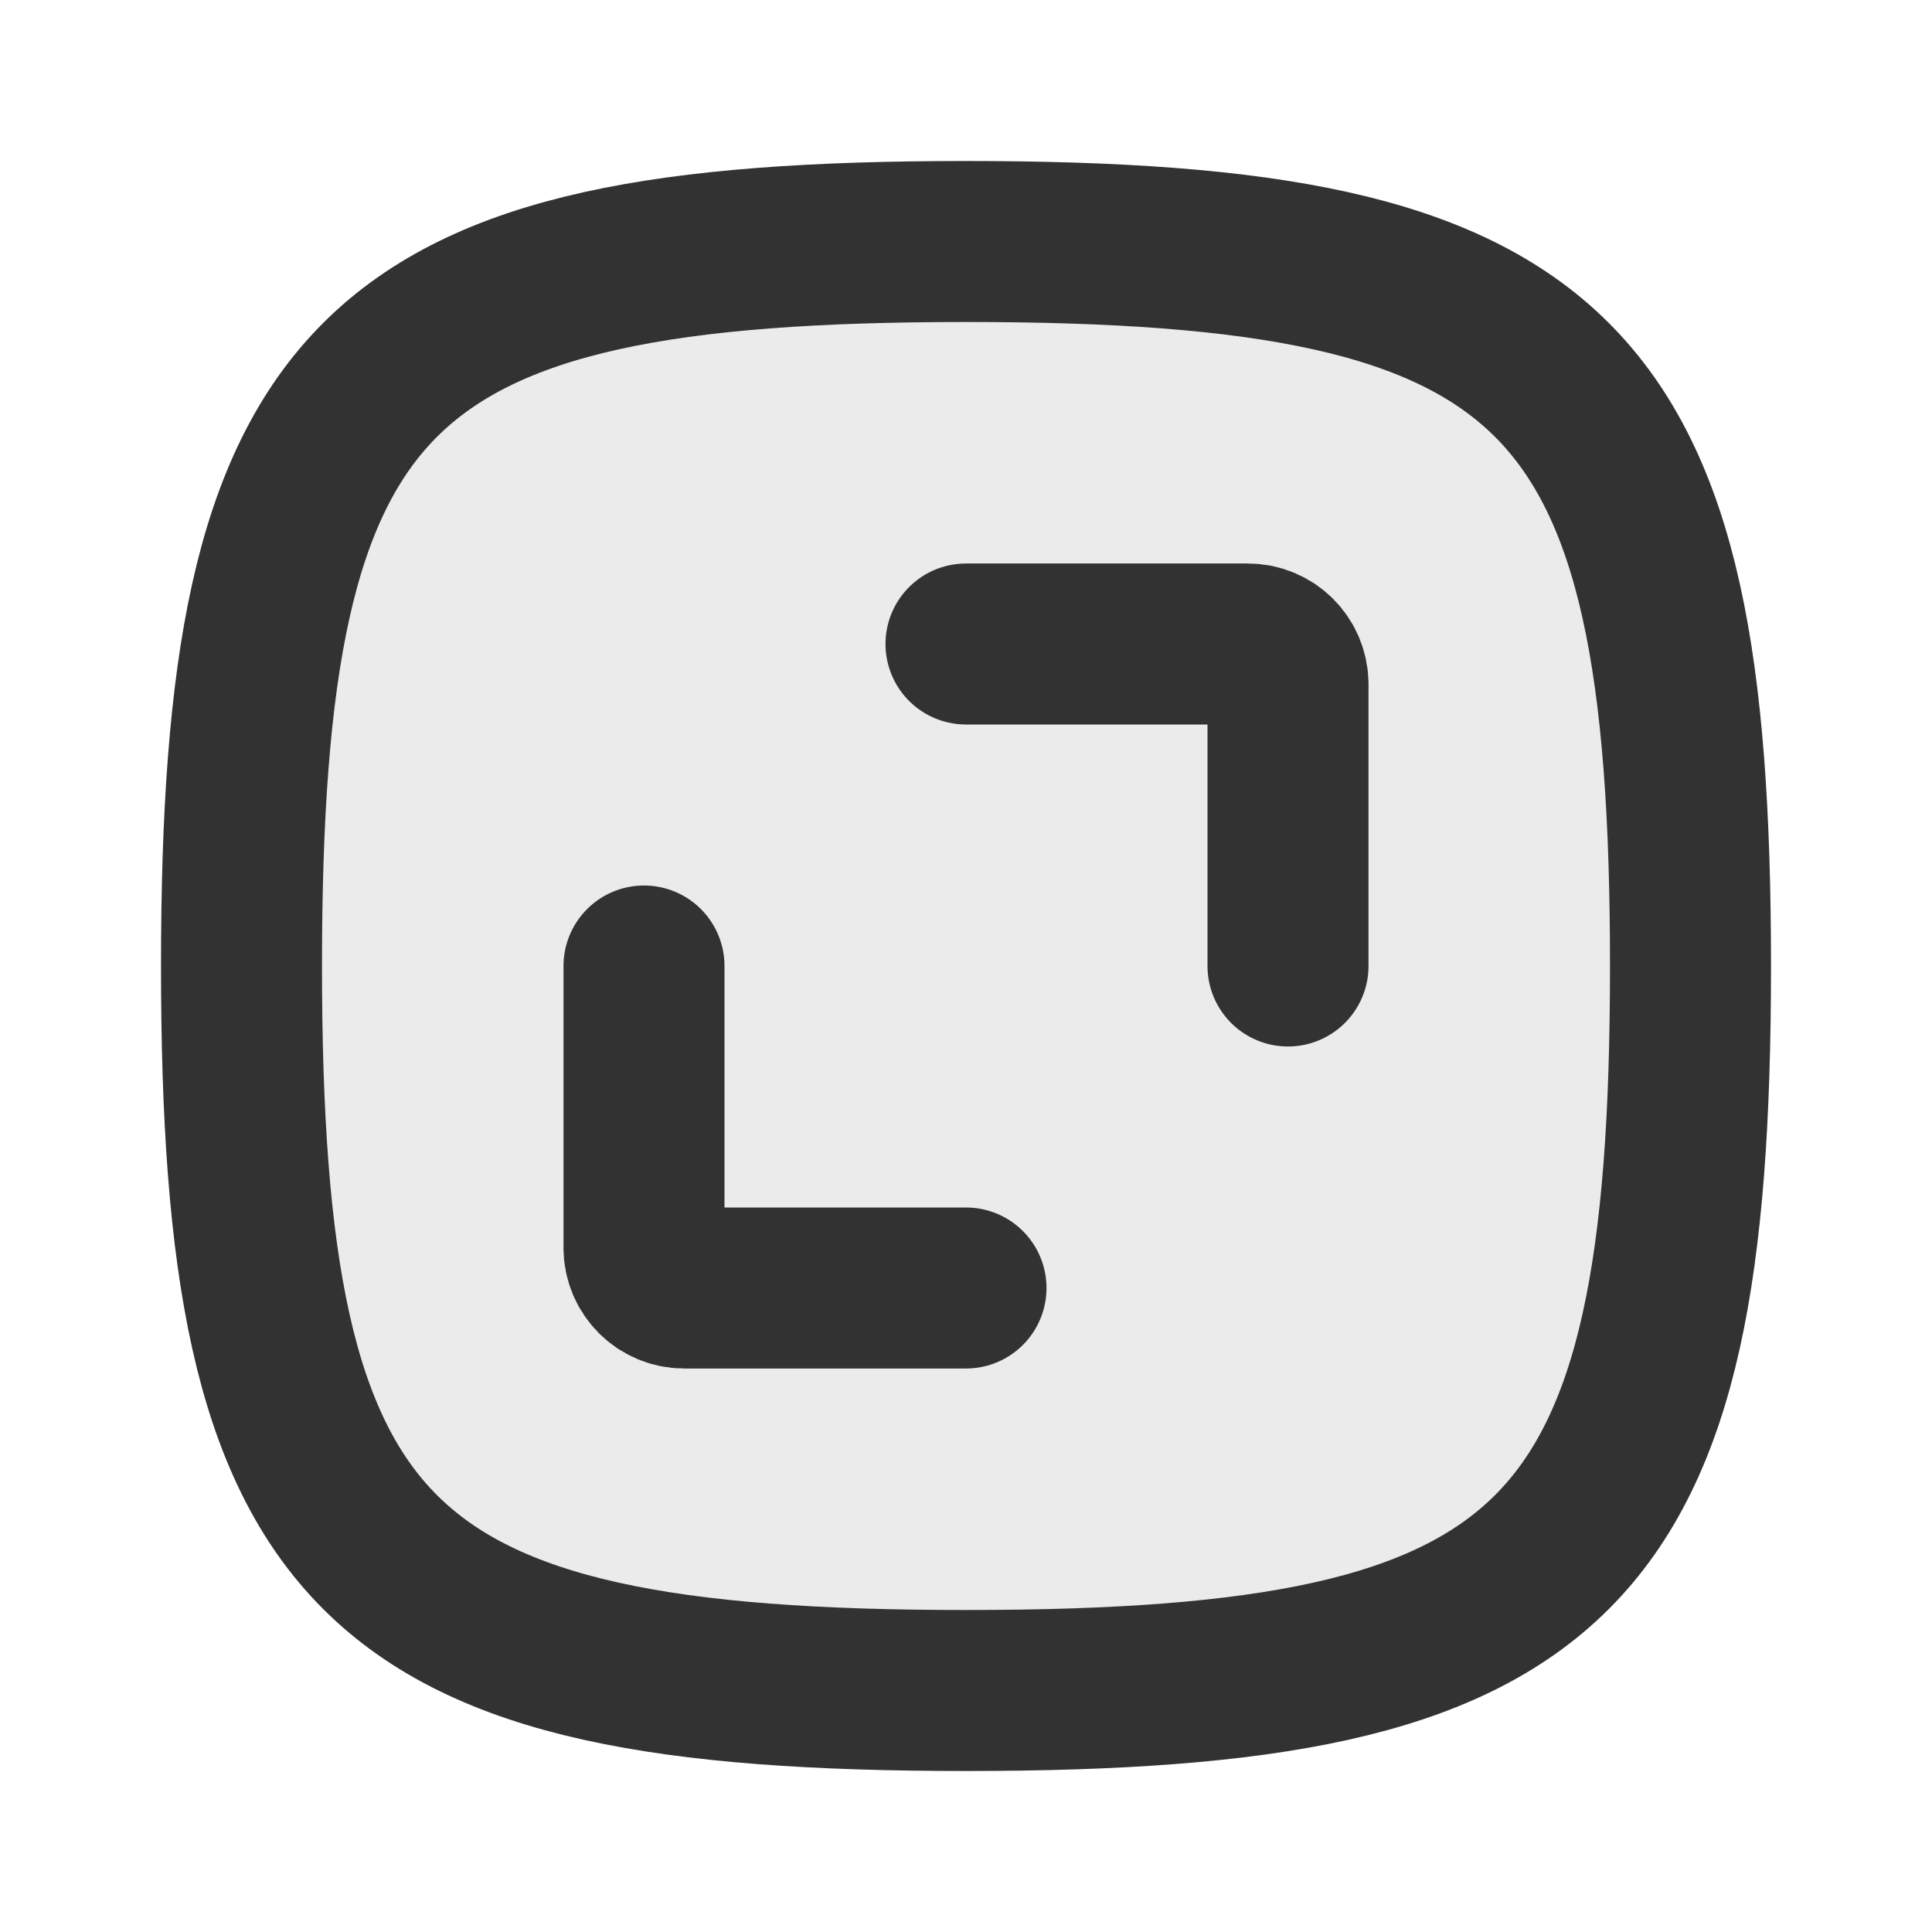
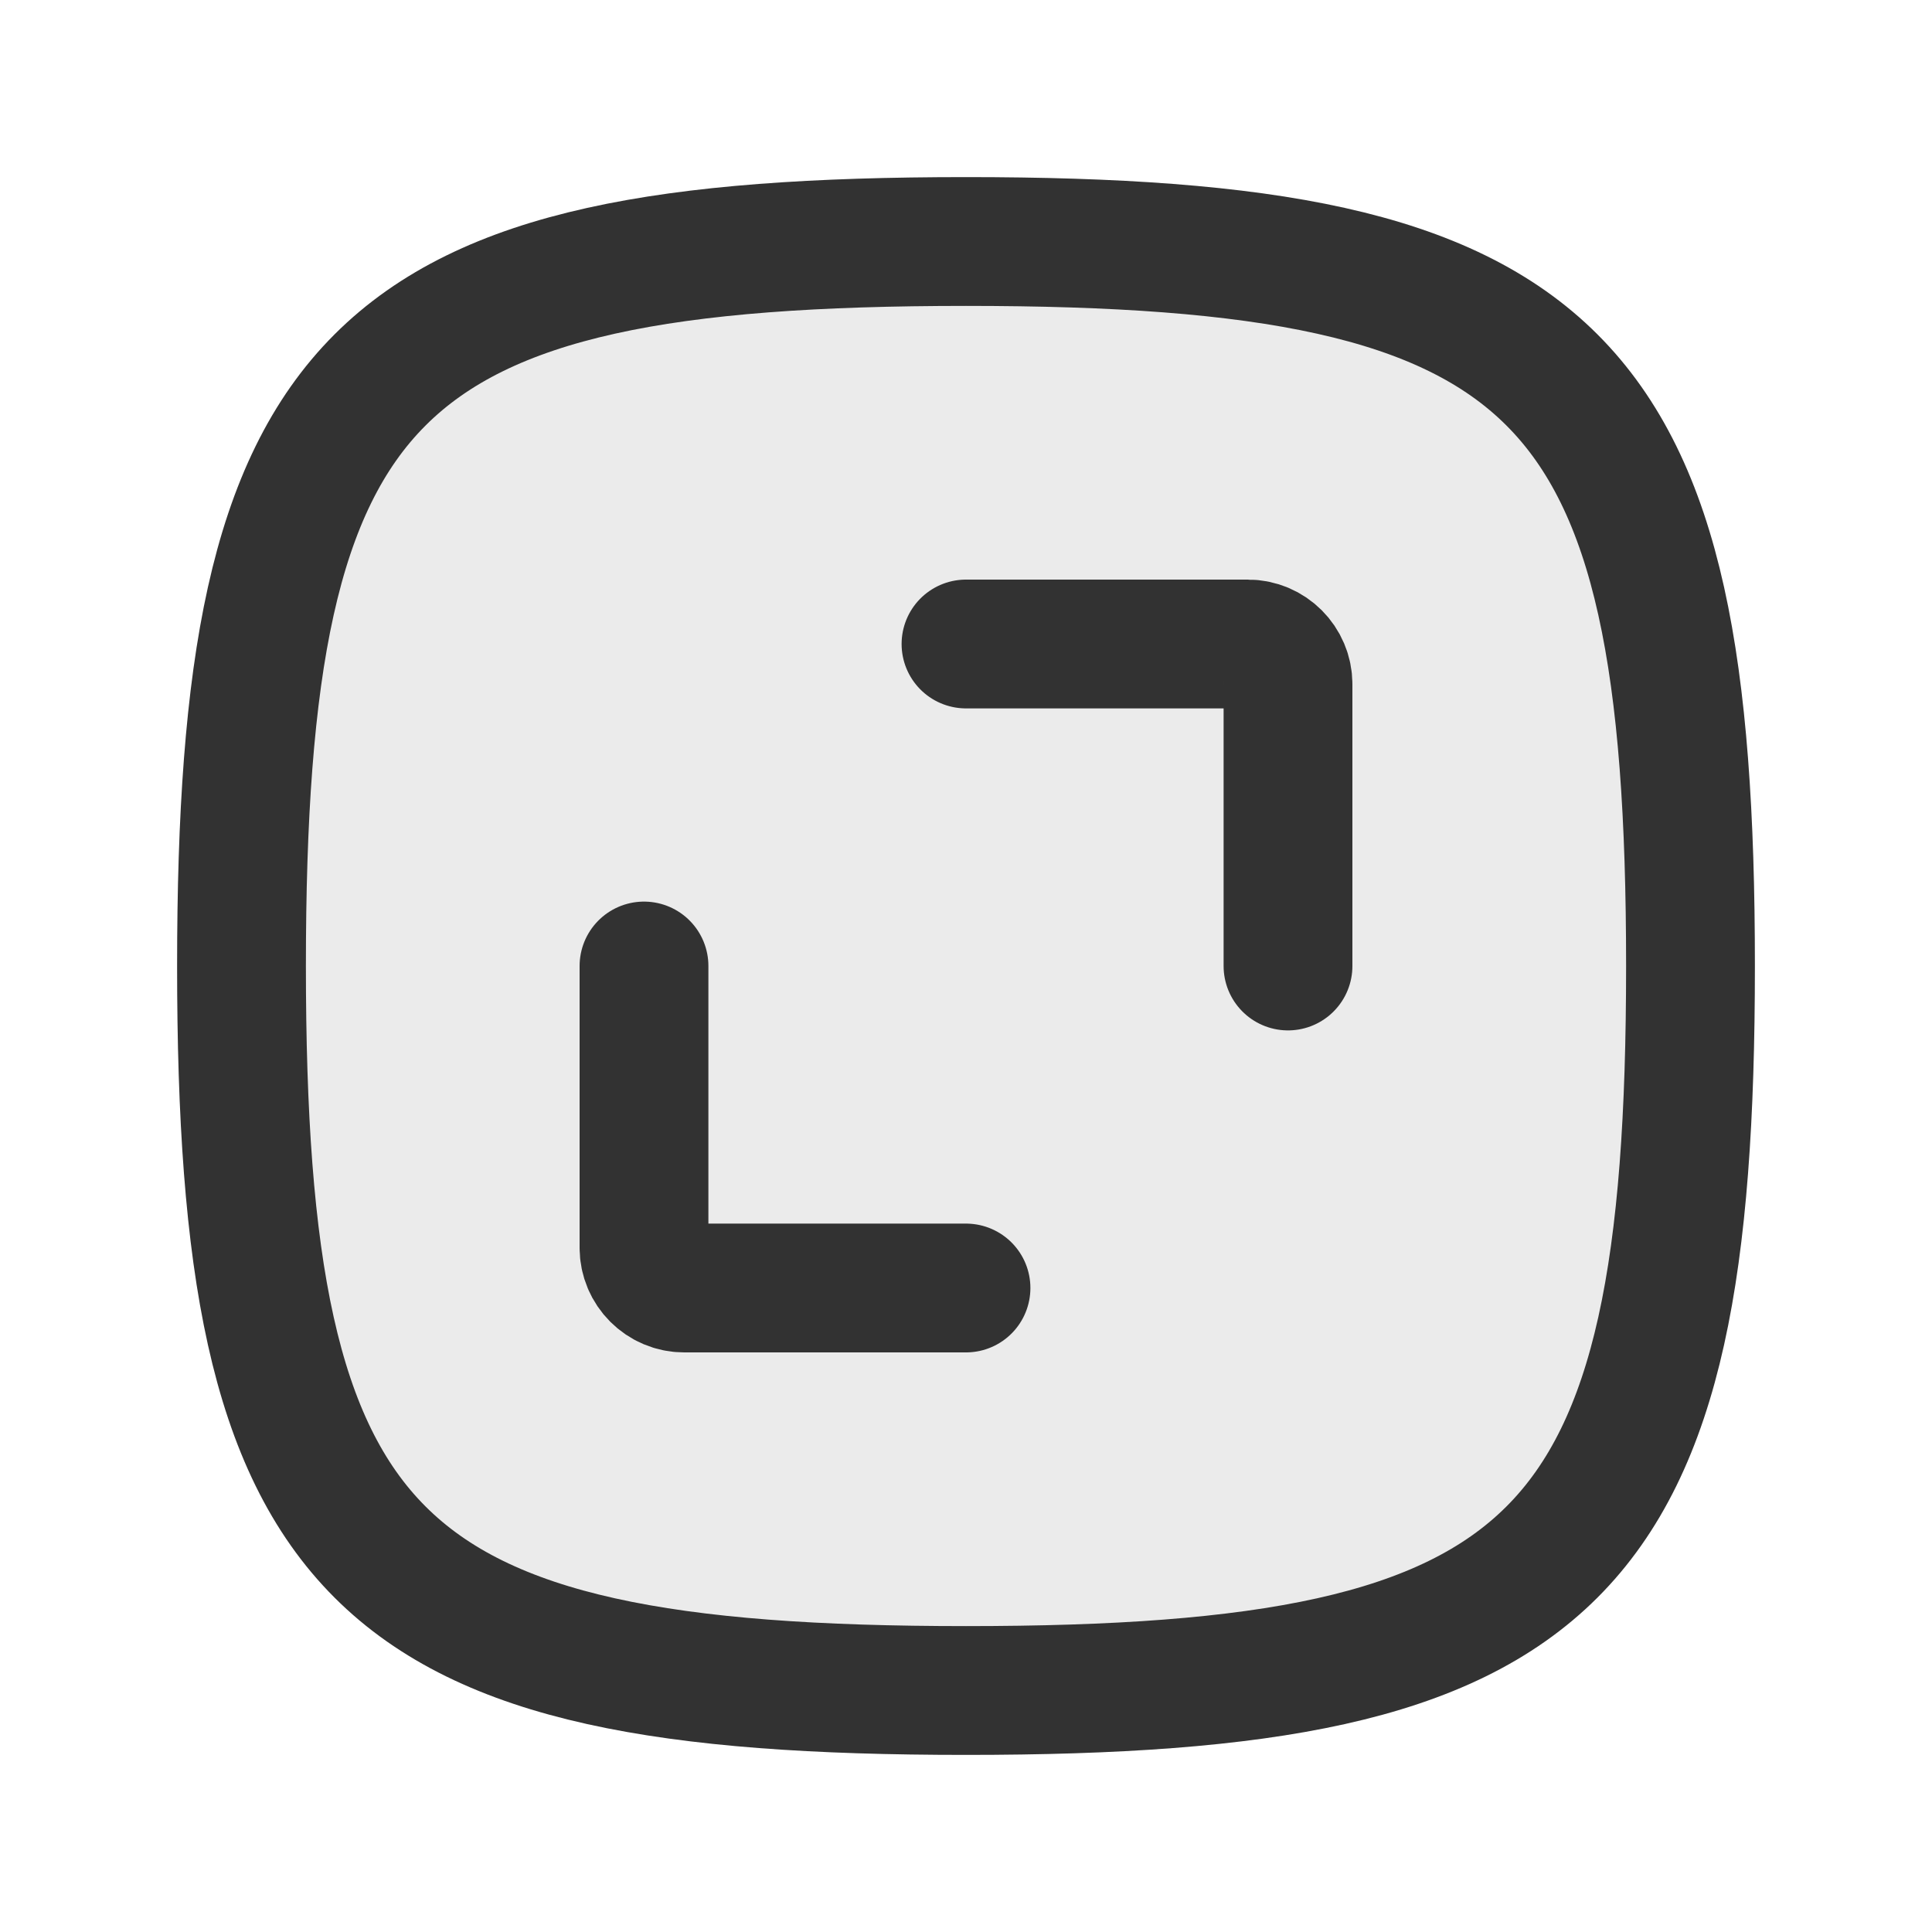
<svg xmlns="http://www.w3.org/2000/svg" width="800px" height="800px" viewBox="0 0 24 24" fill="none">
  <path opacity="0.1" d="M3 12C3 4.588 4.588 3 12 3C19.412 3 21 4.588 21 12C21 19.412 19.412 21 12 21C4.588 21 3 19.412 3 12Z" fill="#323232" />
-   <path d="M3 12C3 4.588 4.588 3 12 3C19.412 3 21 4.588 21 12C21 19.412 19.412 21 12 21C4.588 21 3 19.412 3 12Z" stroke="#323232" stroke-width="2" />
-   <path d="M8 12L8 15.5V15.5C8 15.776 8.224 16 8.5 16V16L12 16" stroke="#323232" stroke-width="2" stroke-linecap="round" stroke-linejoin="round" />
-   <path d="M16 12L16 8.5V8.5C16 8.224 15.776 8 15.5 8V8L12 8" stroke="#323232" stroke-width="2" stroke-linecap="round" stroke-linejoin="round" />
+   <path d="M3 12C3 4.588 4.588 3 12 3C19.412 3 21 4.588 21 12C21 19.412 19.412 21 12 21C4.588 21 3 19.412 3 12Z" stroke="#323232" stroke-width="1.6" />
+   <path d="M8 12L8 15.5V15.5C8 15.776 8.224 16 8.5 16V16L12 16" stroke="#323232" stroke-width="1.6" stroke-linecap="round" stroke-linejoin="round" />
+   <path d="M16 12L16 8.5V8.5C16 8.224 15.776 8 15.5 8V8L12 8" stroke="#323232" stroke-width="1.6" stroke-linecap="round" stroke-linejoin="round" />
</svg>
